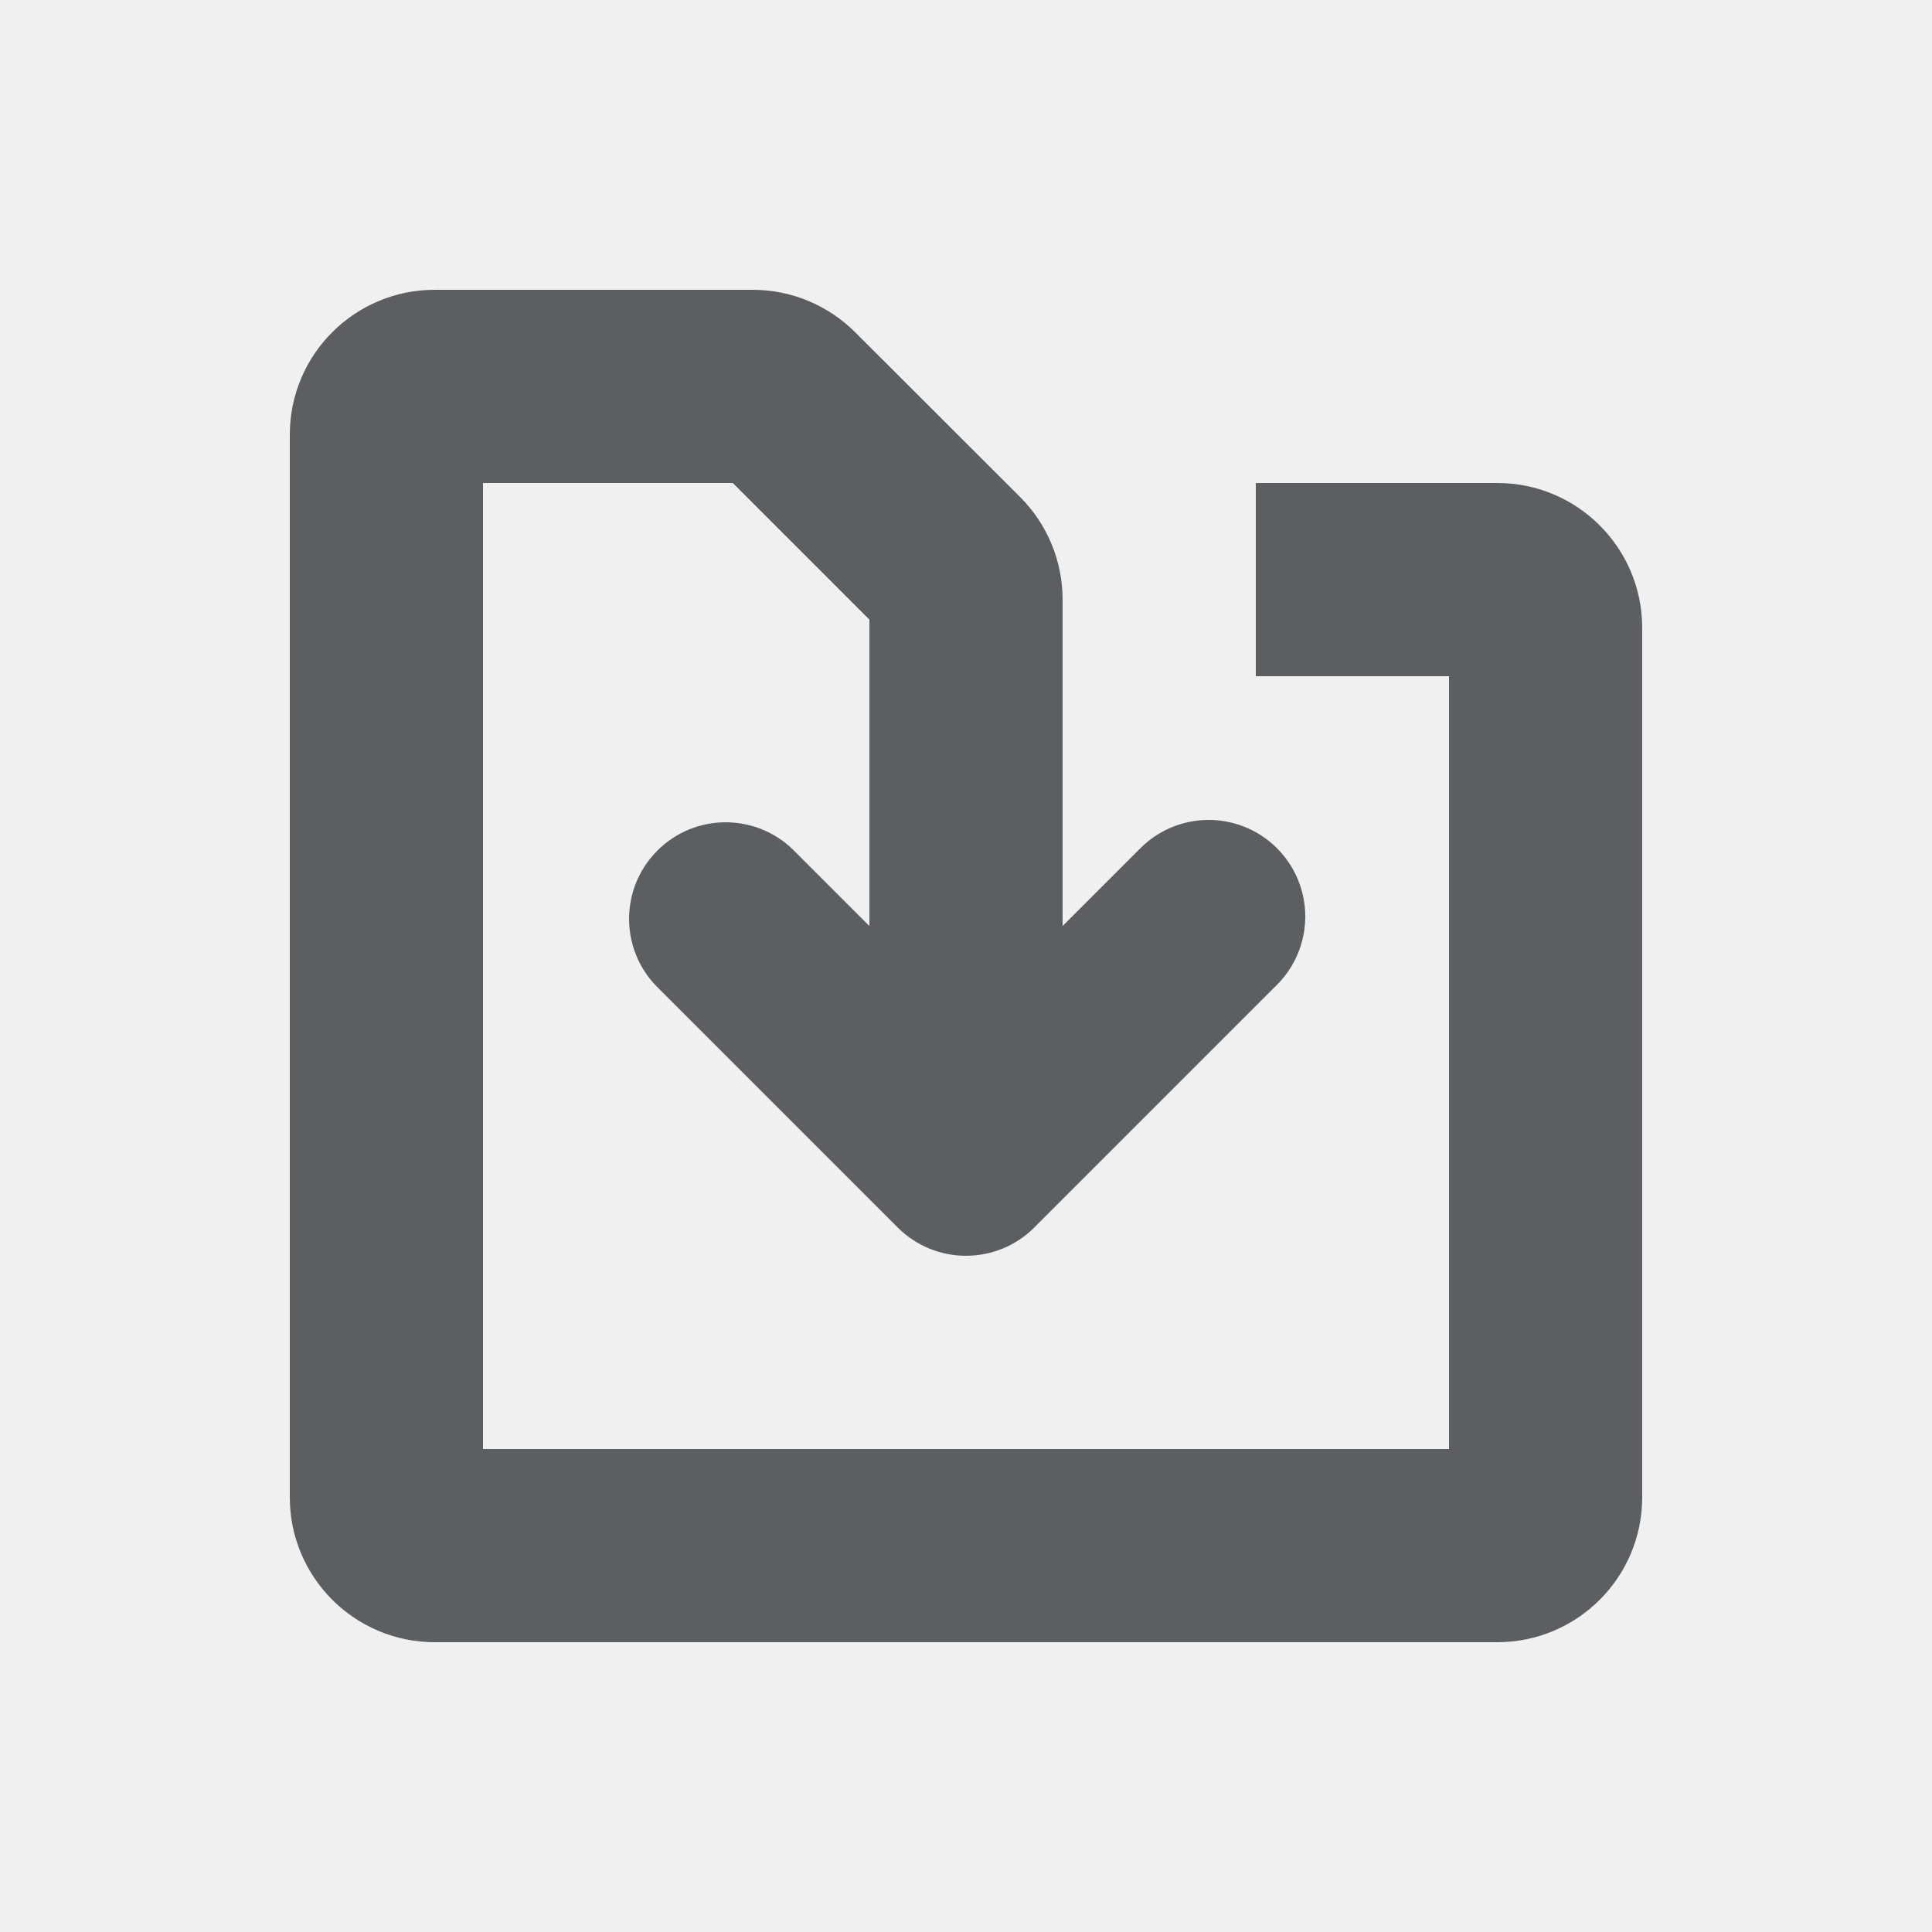
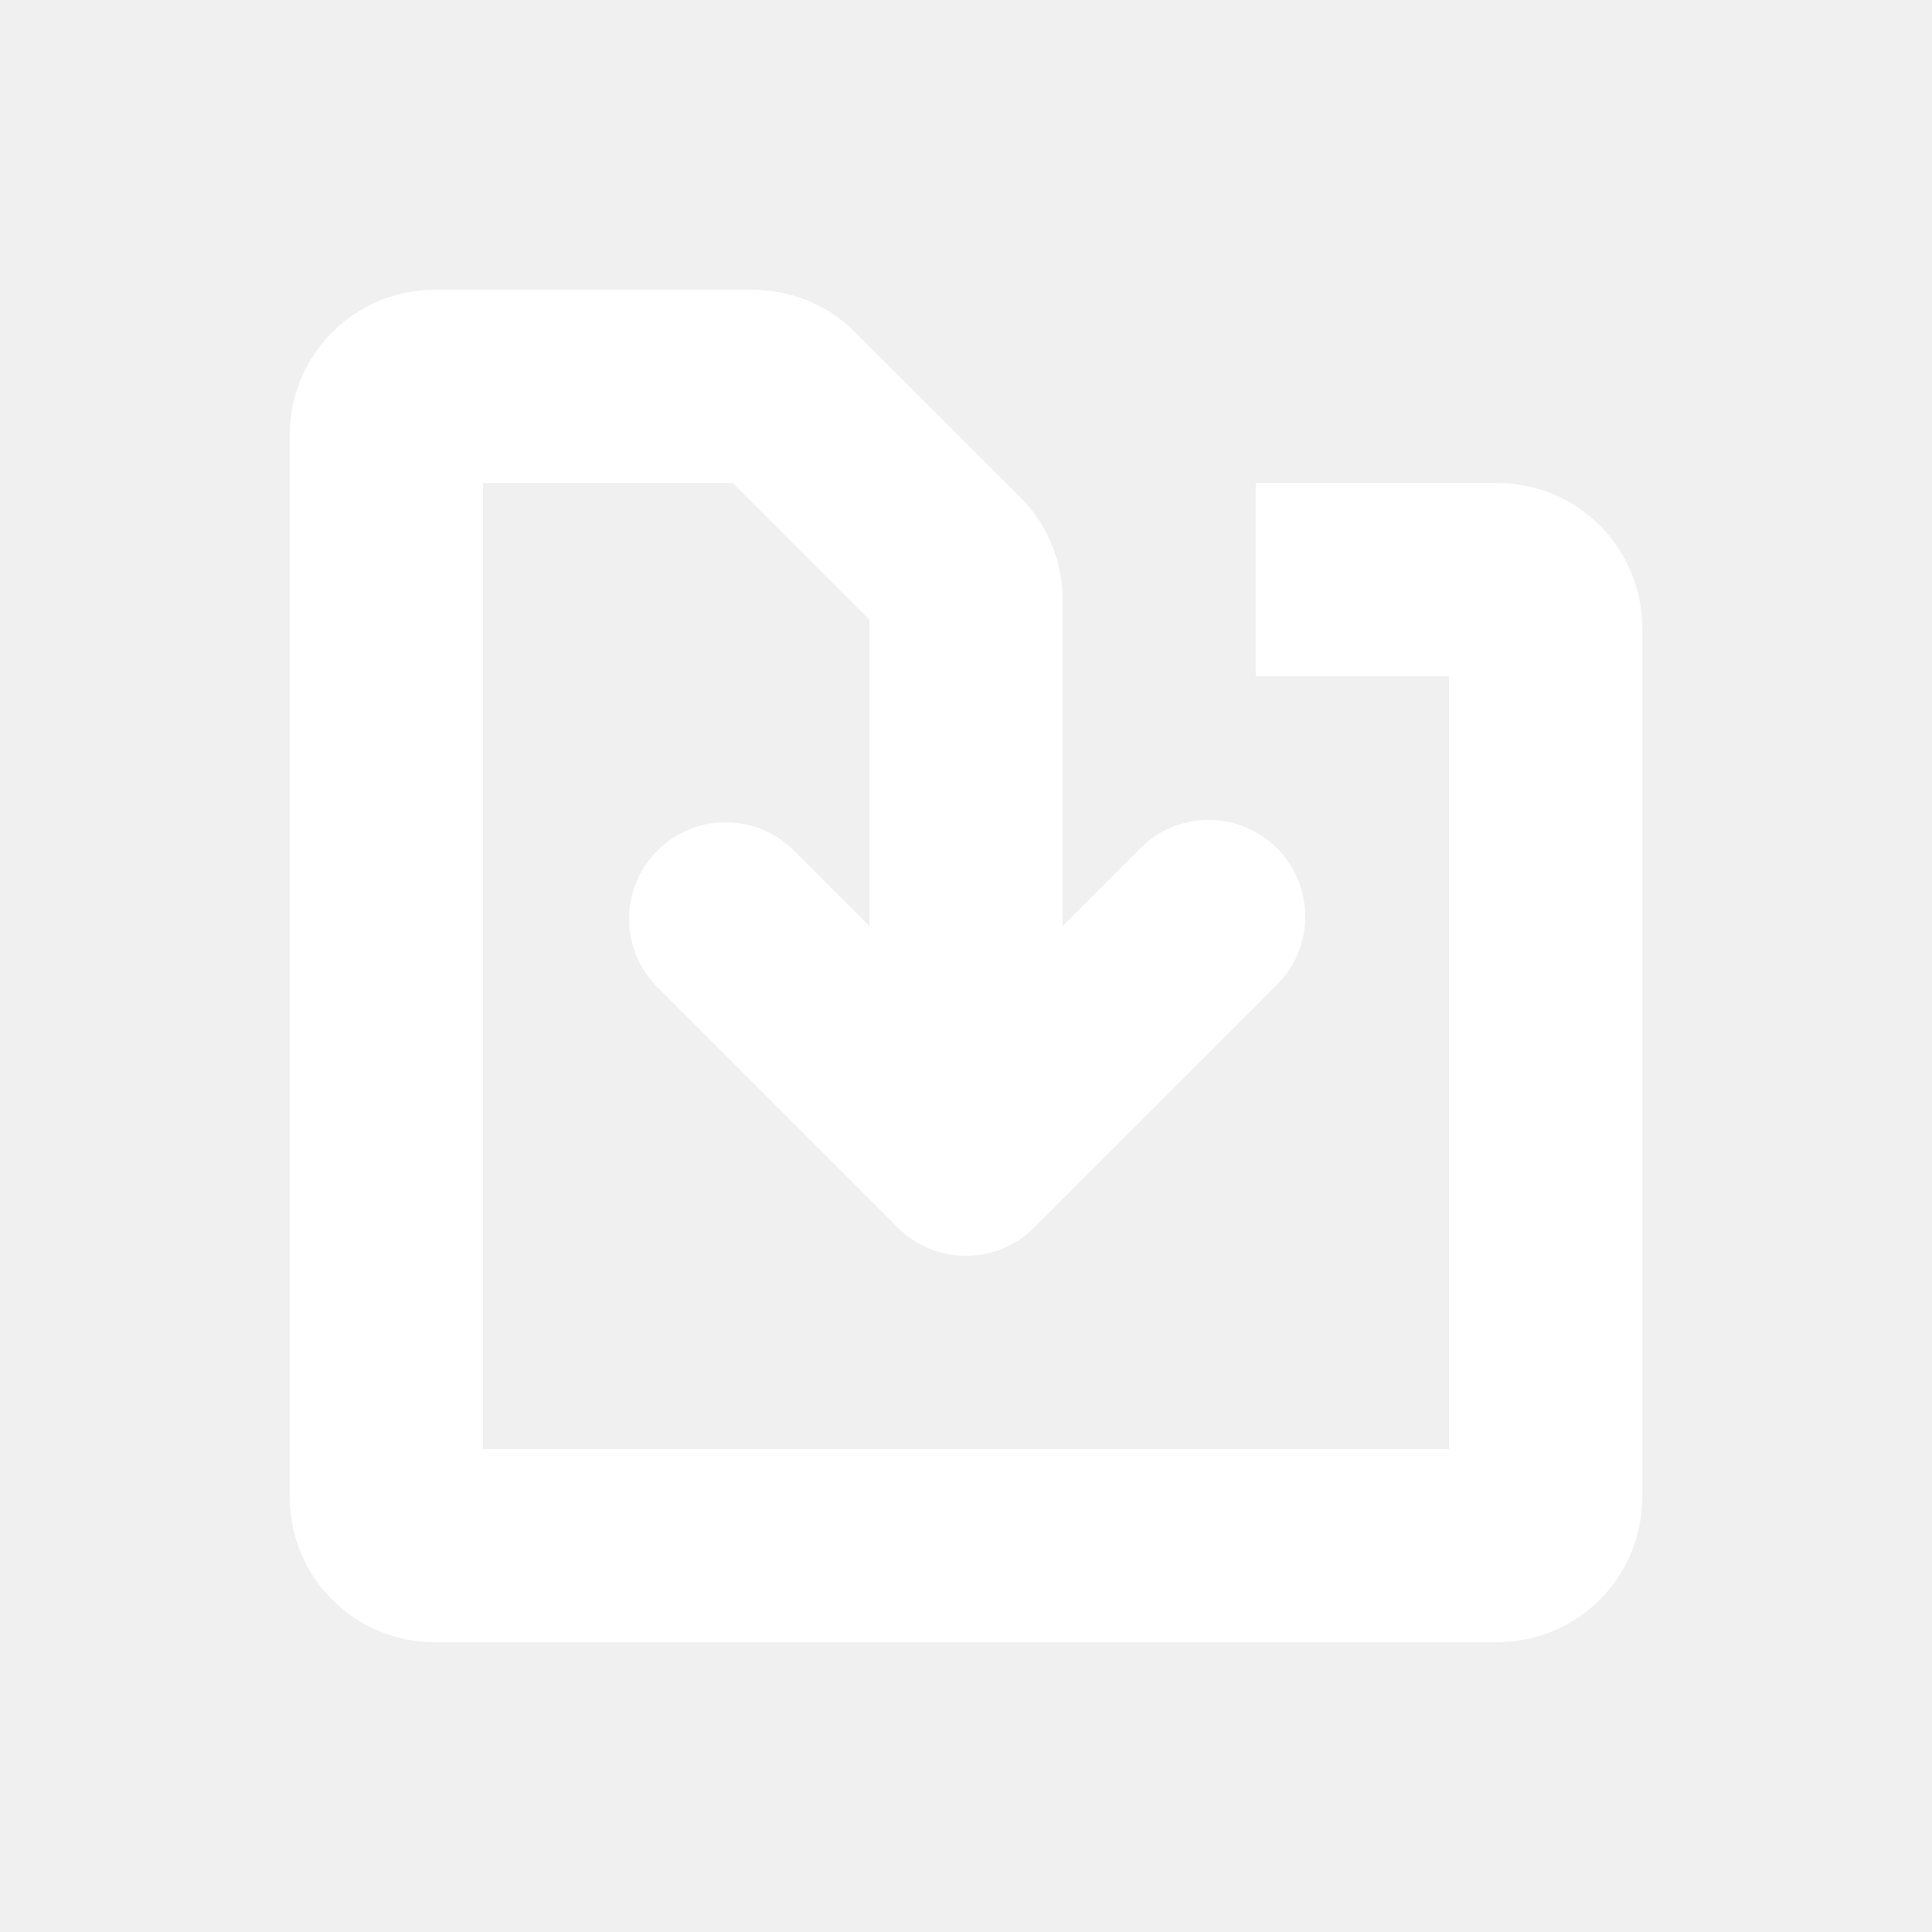
<svg xmlns="http://www.w3.org/2000/svg" viewBox="0 0 20 20">
-   <path d="M5 5v10h10V7h-2V5h2.5A1.5 1.5 0 0117 6.5v9a1.5 1.5 0 01-1.5 1.5h-11A1.5 1.5 0 013 15.5v-11A1.5 1.5 0 014.5 3h3.293a1.5 1.5 0 011.06.44l1.708 1.706A1.5 1.5 0 0111 6.207v3.379l.793-.793a1 1 0 111.414 1.414l-2.5 2.5a1 1 0 01-1.414 0l-2.5-2.5a1 1 0 011.414-1.414L9 9.586V6.414L7.586 5H5z" fill="#5C5F62" />
+   <path d="M5 5v10h10V7h-2V5h2.5A1.5 1.5 0 0117 6.5v9a1.5 1.5 0 01-1.5 1.5h-11A1.5 1.5 0 013 15.5v-11A1.5 1.5 0 014.5 3h3.293a1.5 1.5 0 011.06.44l1.708 1.706A1.5 1.5 0 0111 6.207v3.379l.793-.793a1 1 0 111.414 1.414l-2.5 2.5a1 1 0 01-1.414 0l-2.5-2.5a1 1 0 011.414-1.414L9 9.586V6.414L7.586 5H5z" fill="#fff" />
</svg>
